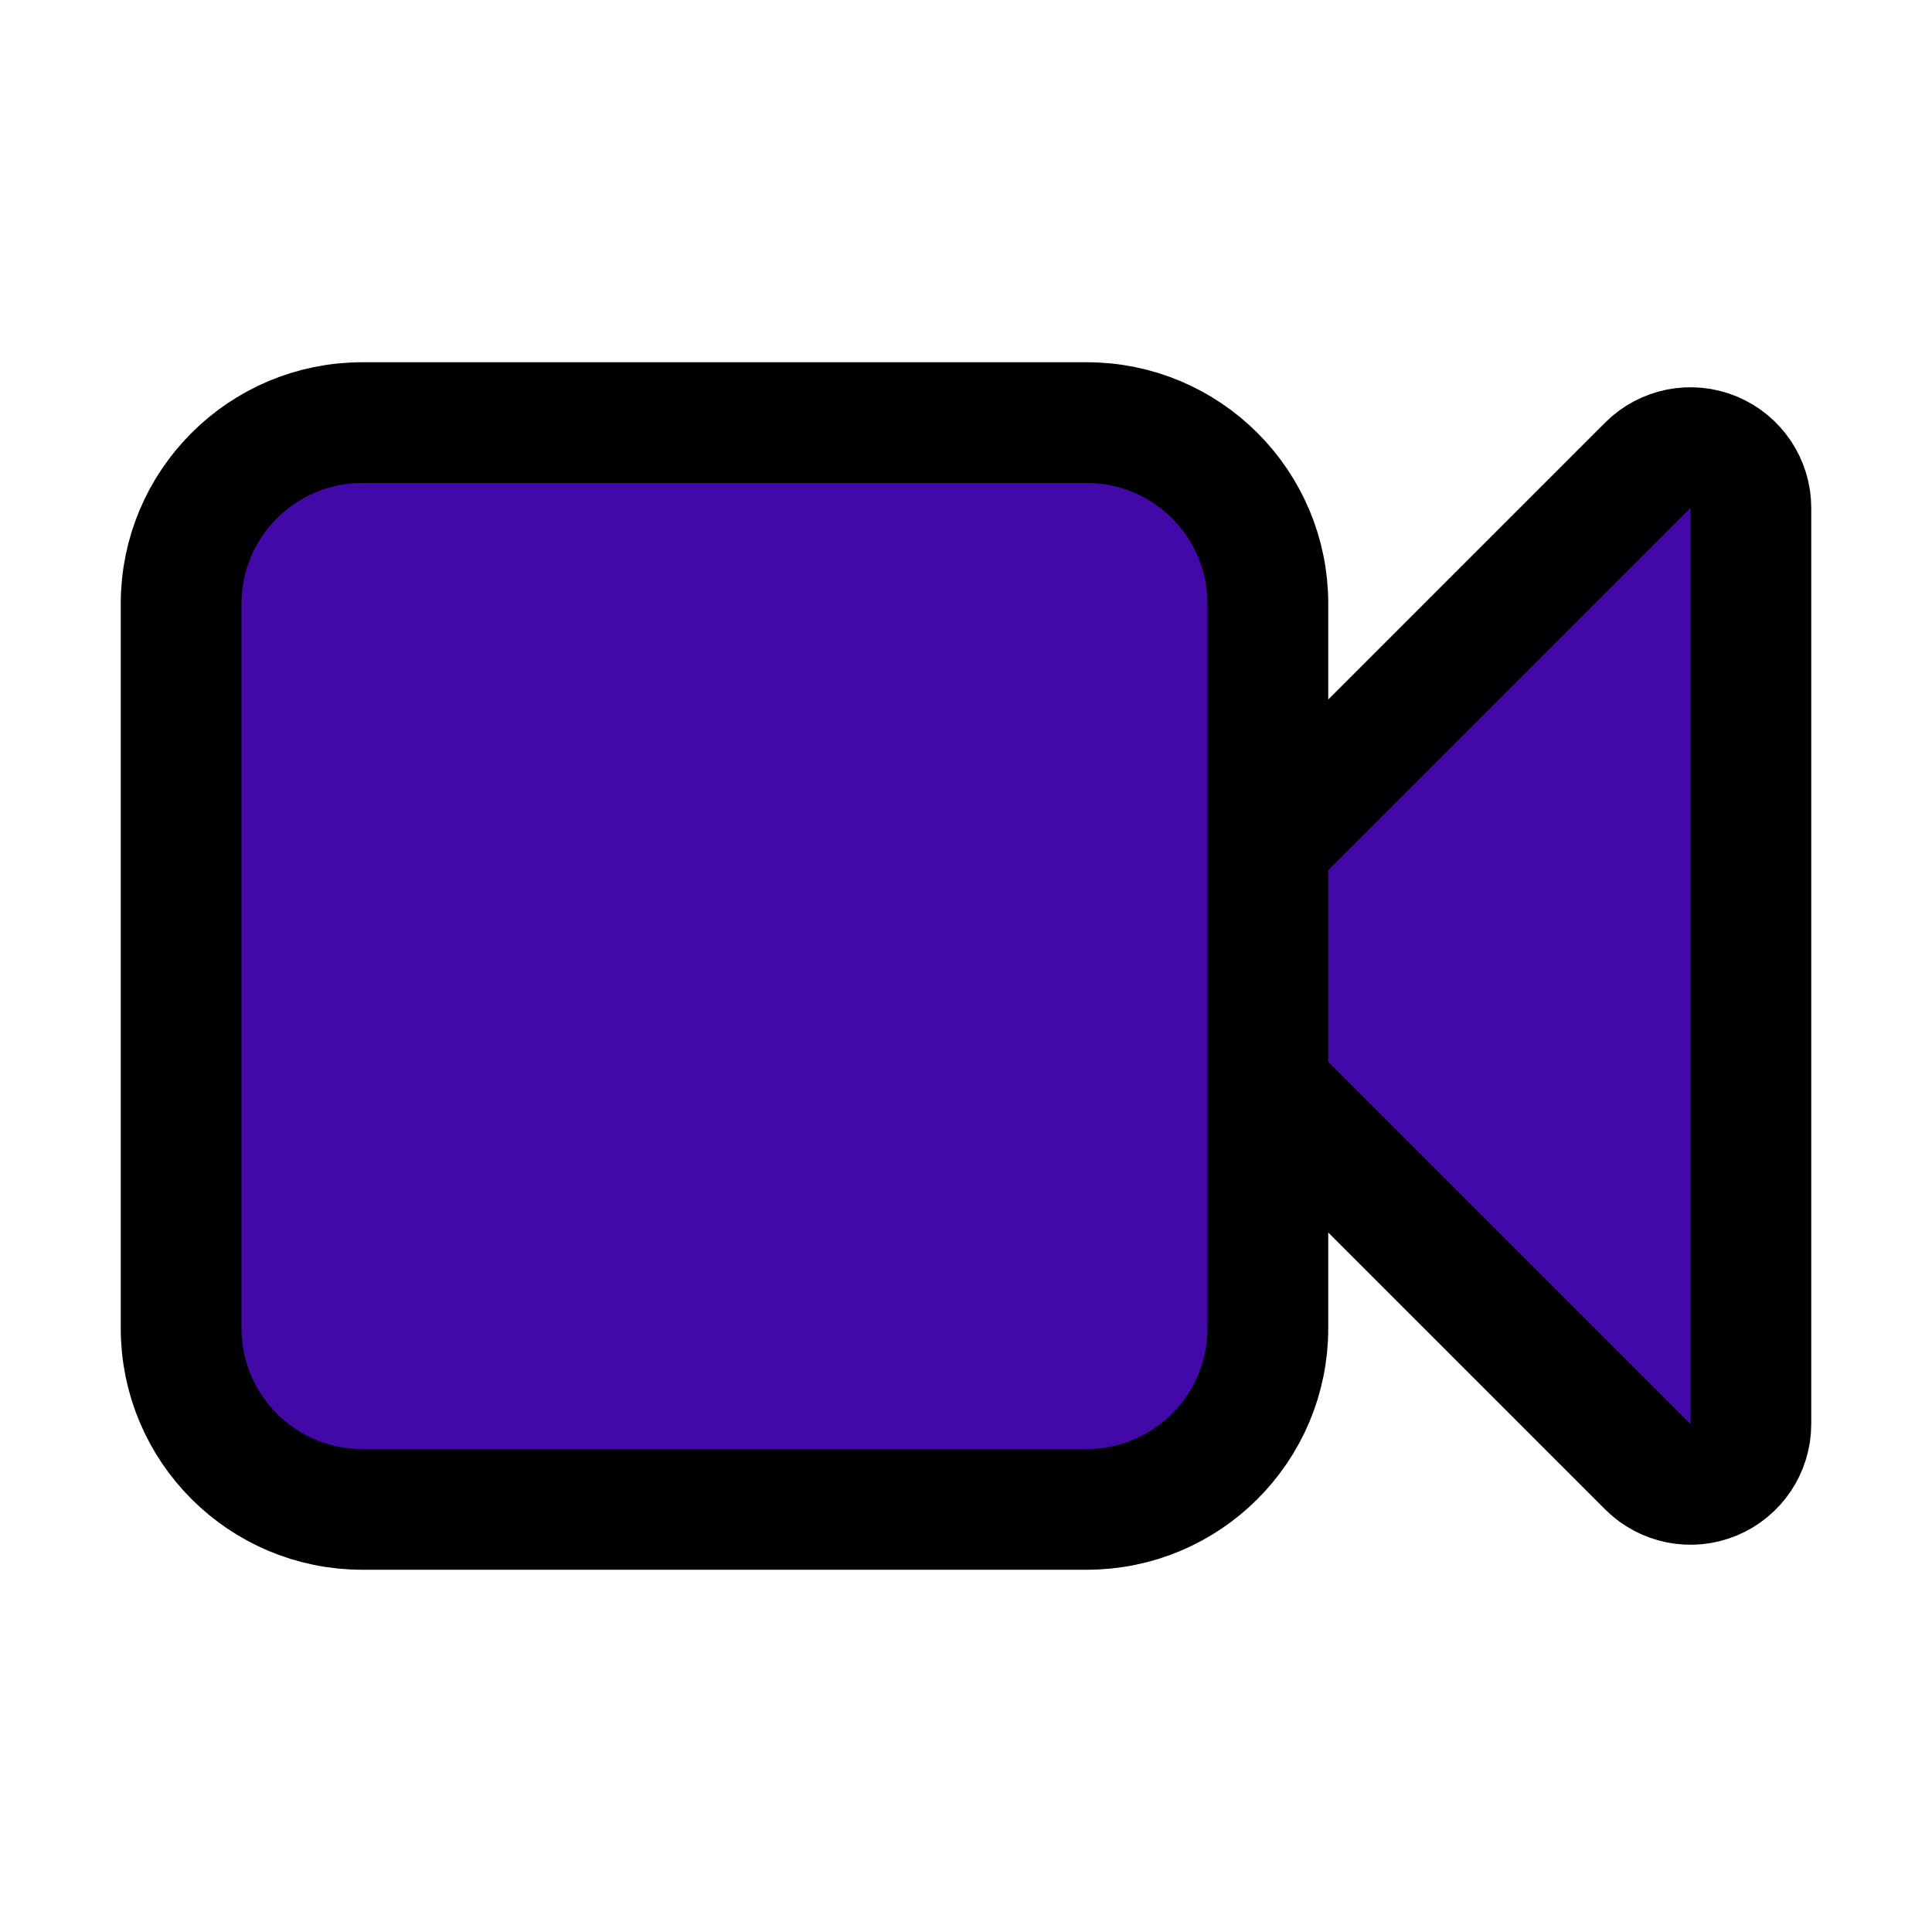
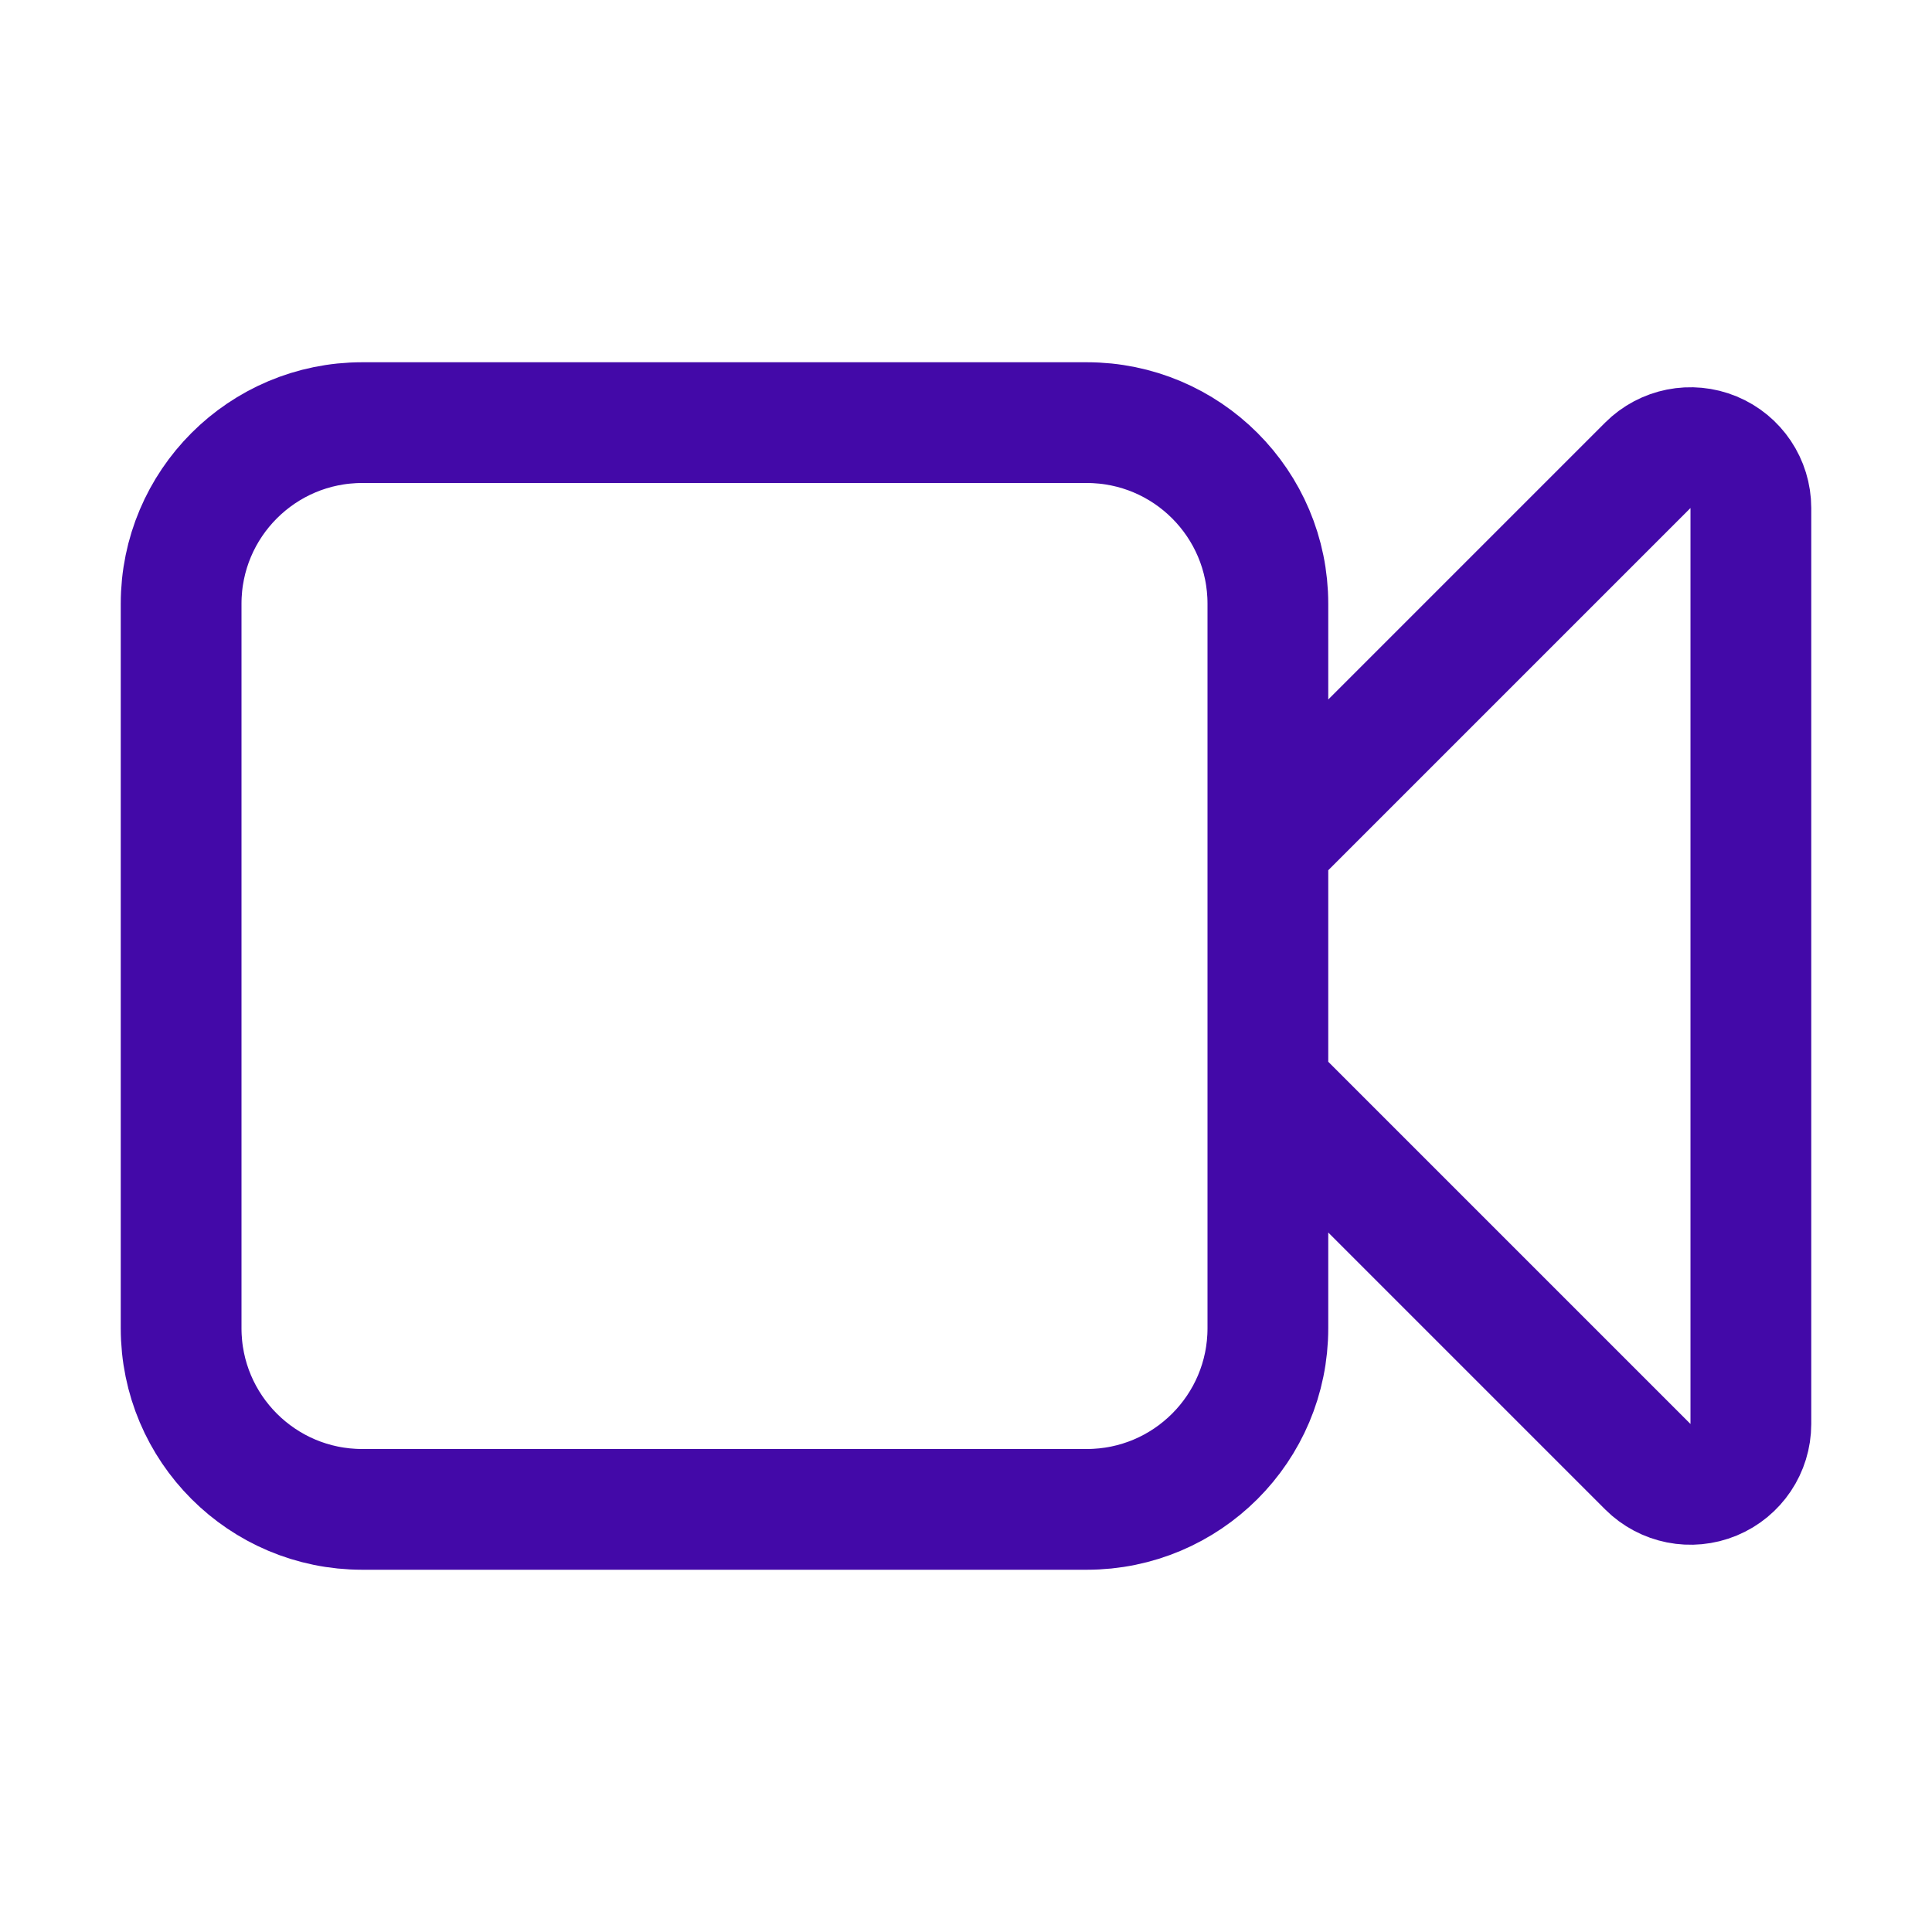
- <svg xmlns="http://www.w3.org/2000/svg" fill="#4309A8" viewBox="0 0 24 24" stroke-width="1.5" stroke="currentColor" class="w-6 h-6">
+ <svg xmlns="http://www.w3.org/2000/svg" fill="none" viewBox="0 0 24 24" stroke-width="1.5" stroke="#4309A8" class="w-6 h-6">
  <path stroke-linecap="round" d="M15.75 10.5l4.72-4.72a.75.75 0 011.28.53v11.38a.75.75    0 01-1.28.53l-4.72-4.72M4.5 18.75h9a2.25 2.25 0 002.25-2.25v-9a2.25 2.25 0 00-2.25-2.25h-9A2.25 2.25 0 002.25 7.5v9a2.25 2.25 0 002.25 2.25z" />
</svg>
